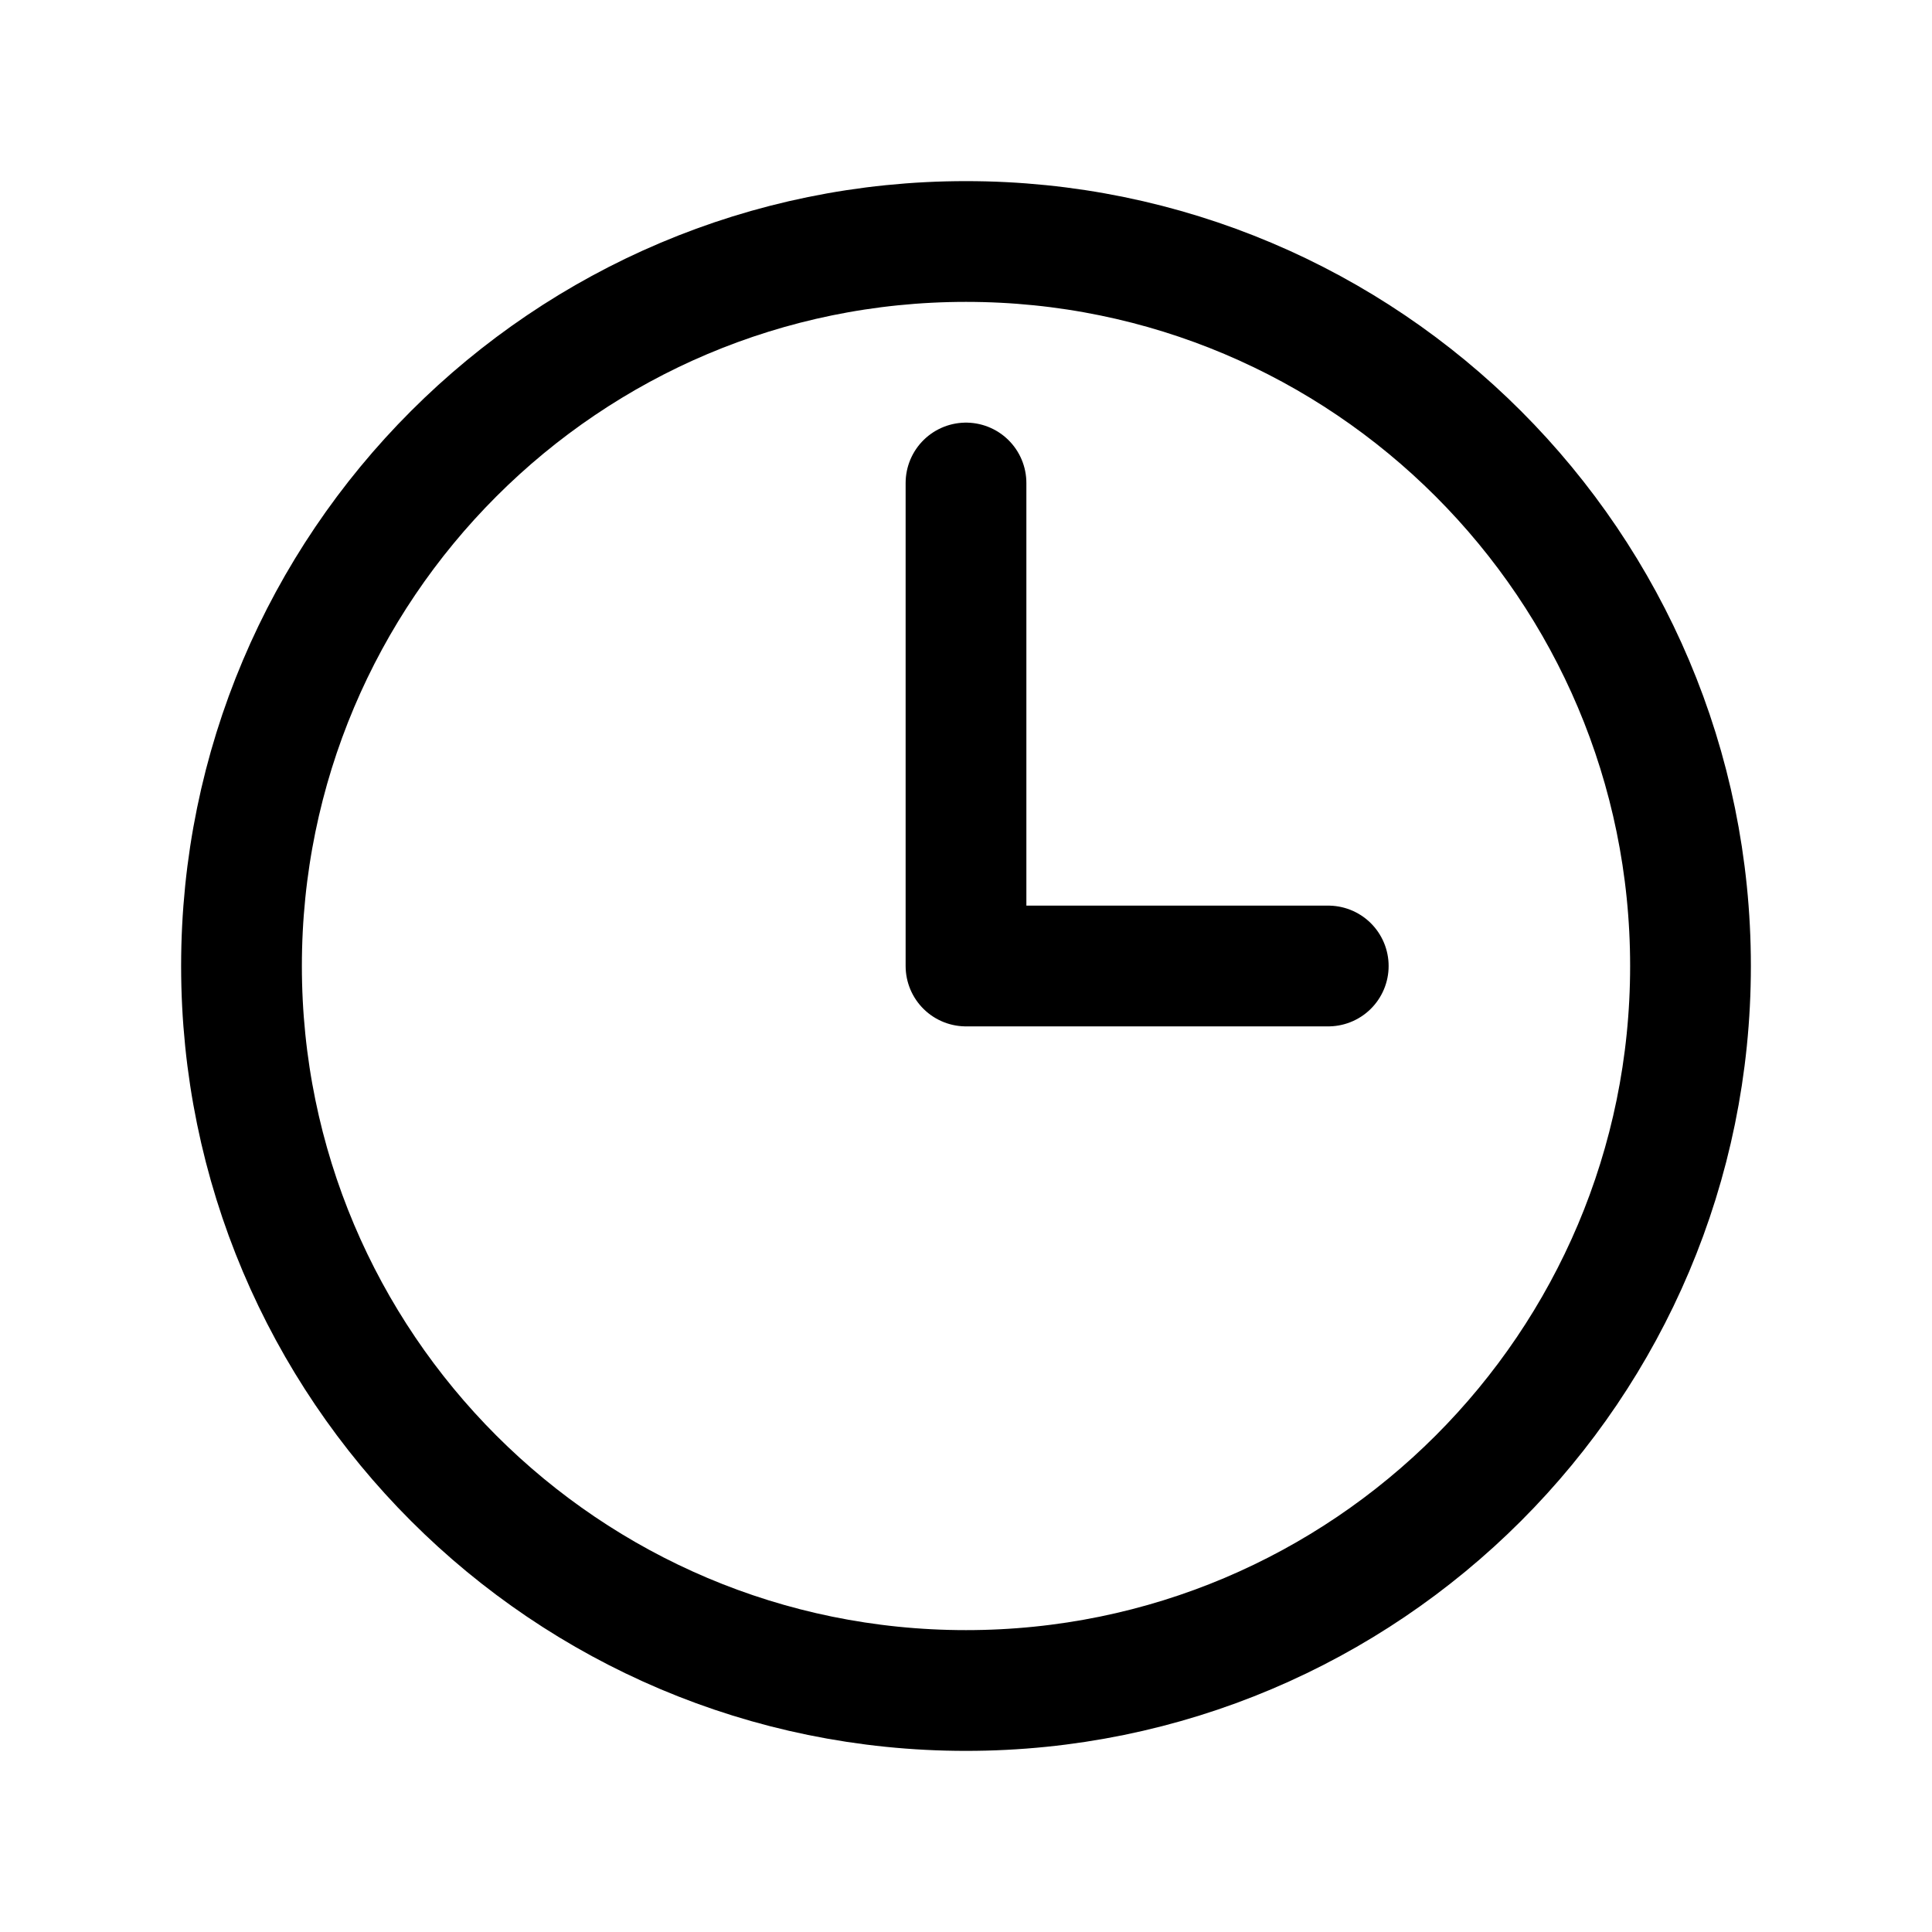
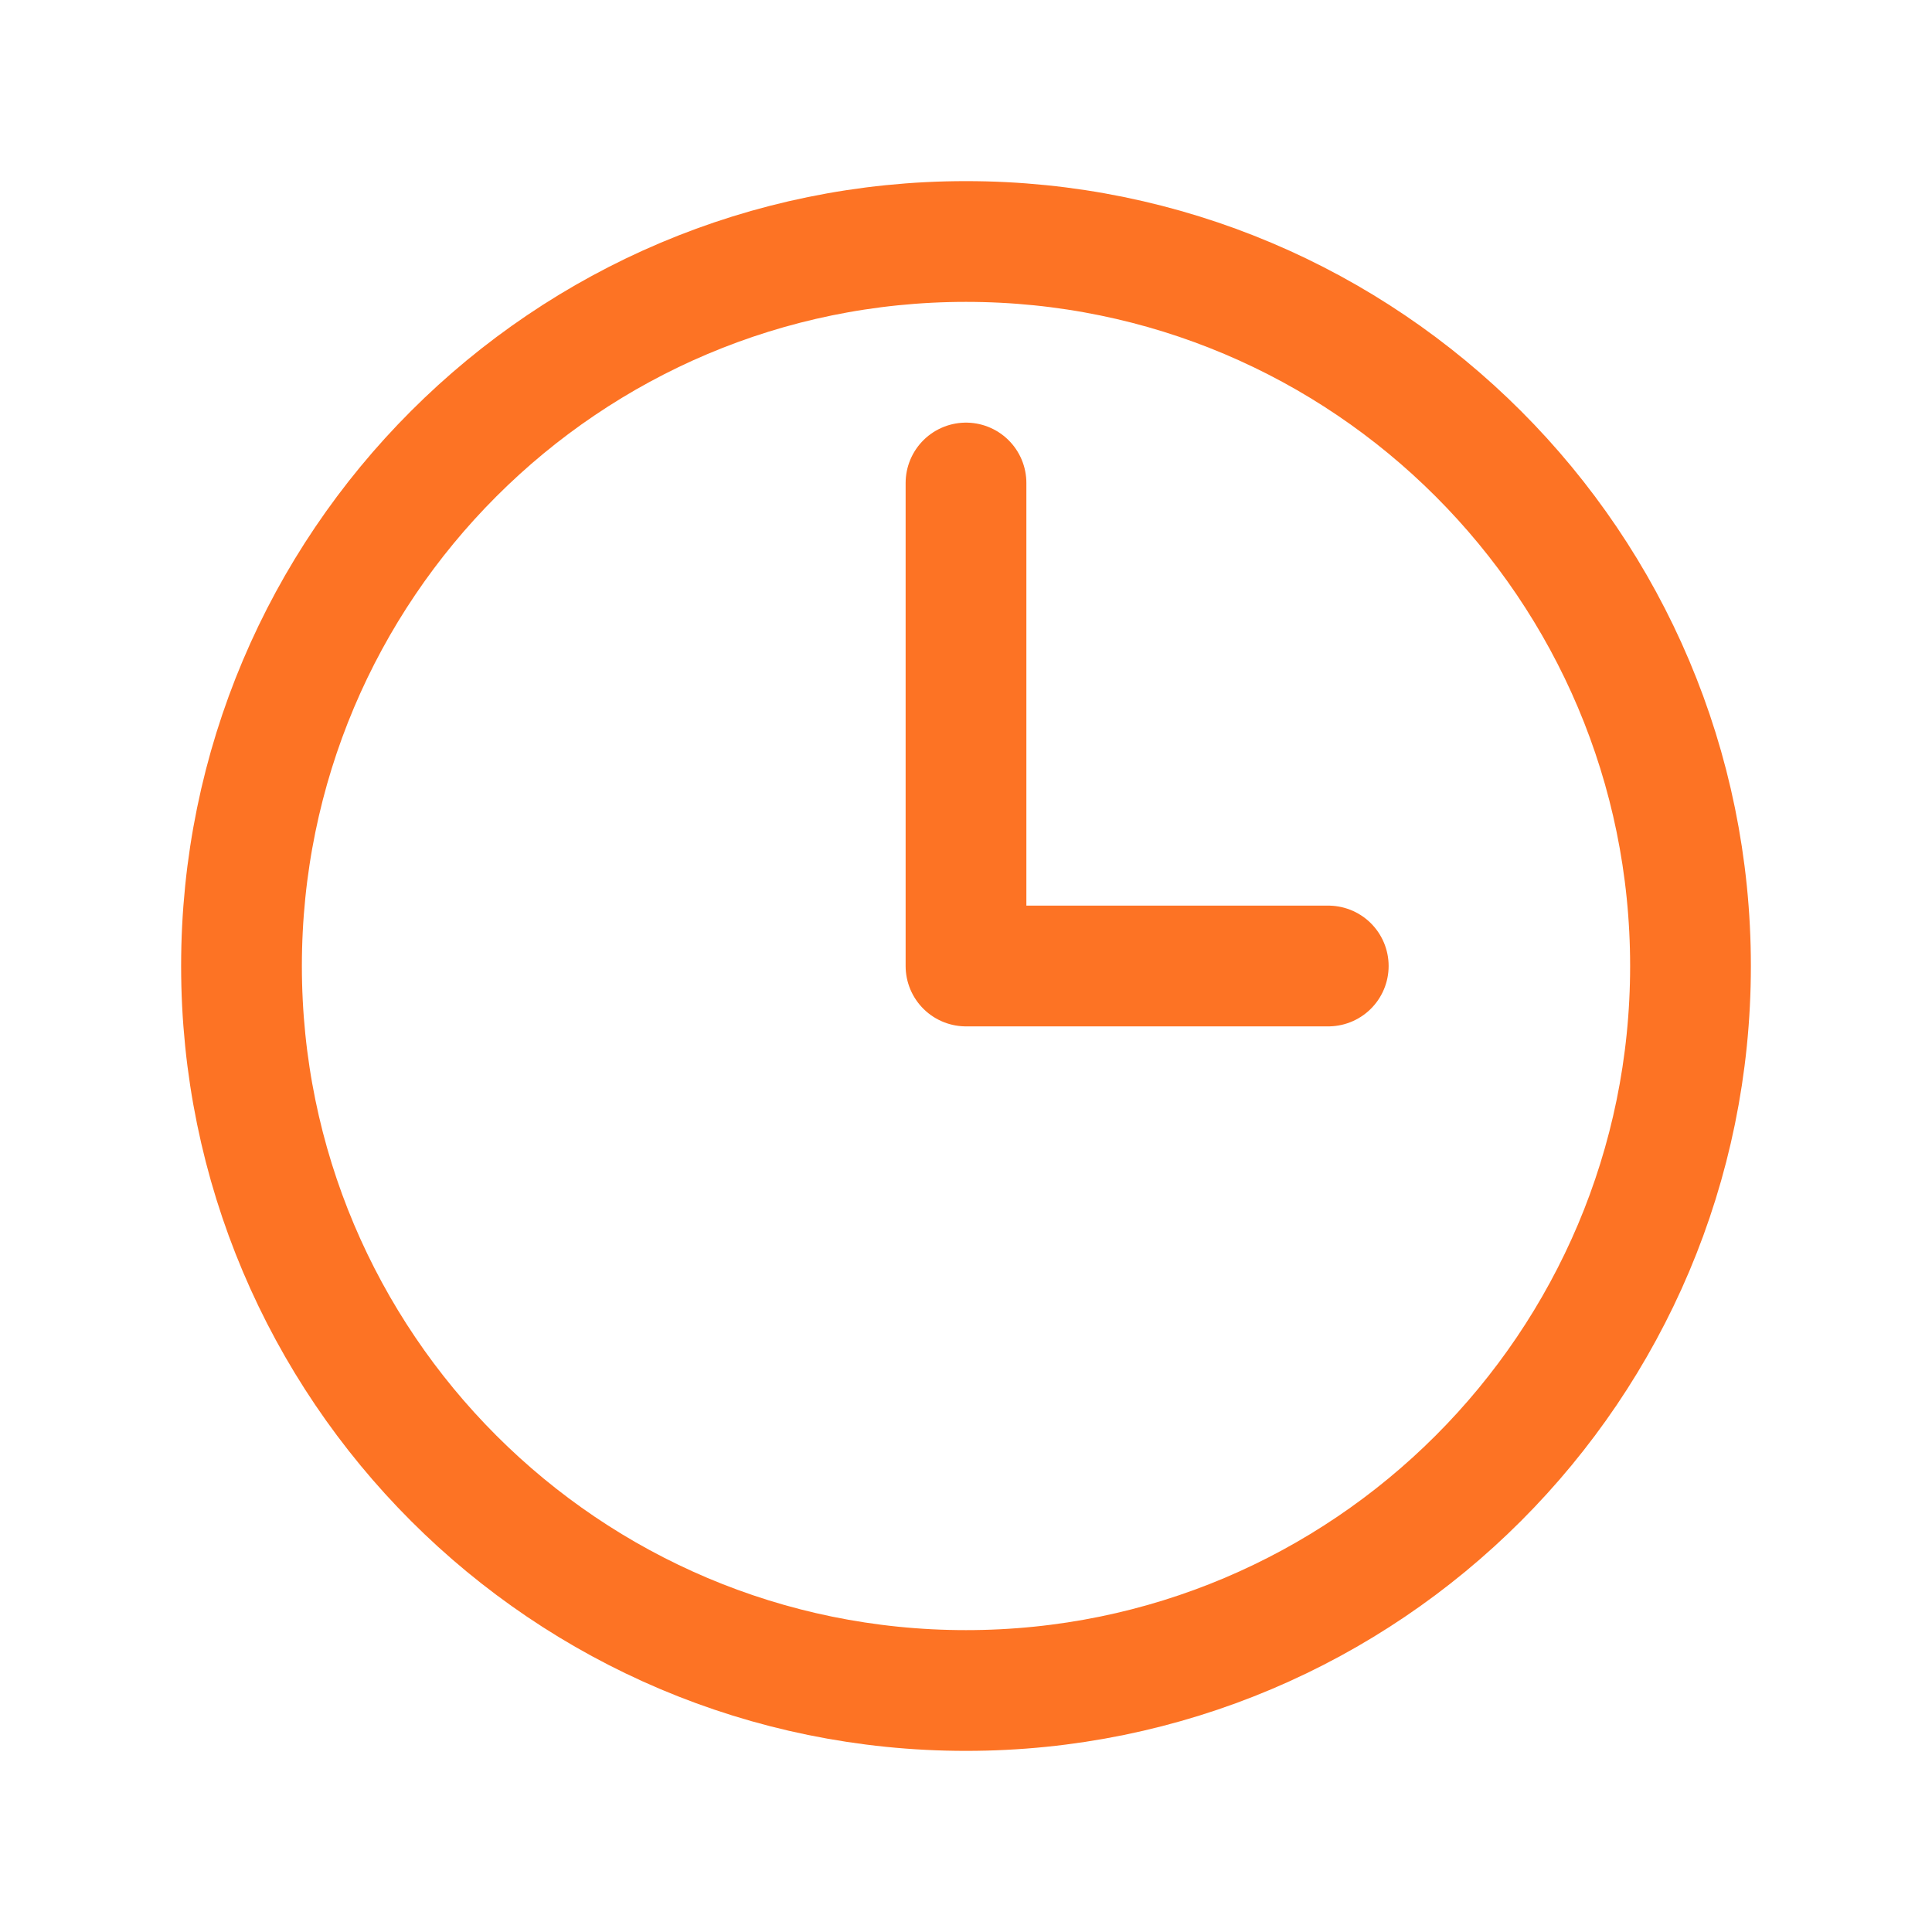
- <svg xmlns="http://www.w3.org/2000/svg" fill="none" viewBox="0 0 24 24" stroke-width="1.5" stroke="currentColor" class="w-6 h-6">
+ <svg xmlns="http://www.w3.org/2000/svg" fill="none" viewBox="0 0 24 24" stroke-width="1.5" stroke="#fd7324" class="w-6 h-6">
  <path stroke-linecap="round" stroke-linejoin="round" d="M12 6v6h4.5m4.5 0a9 9 0 11-18 0 9 9 0 0118 0z" />
</svg>
